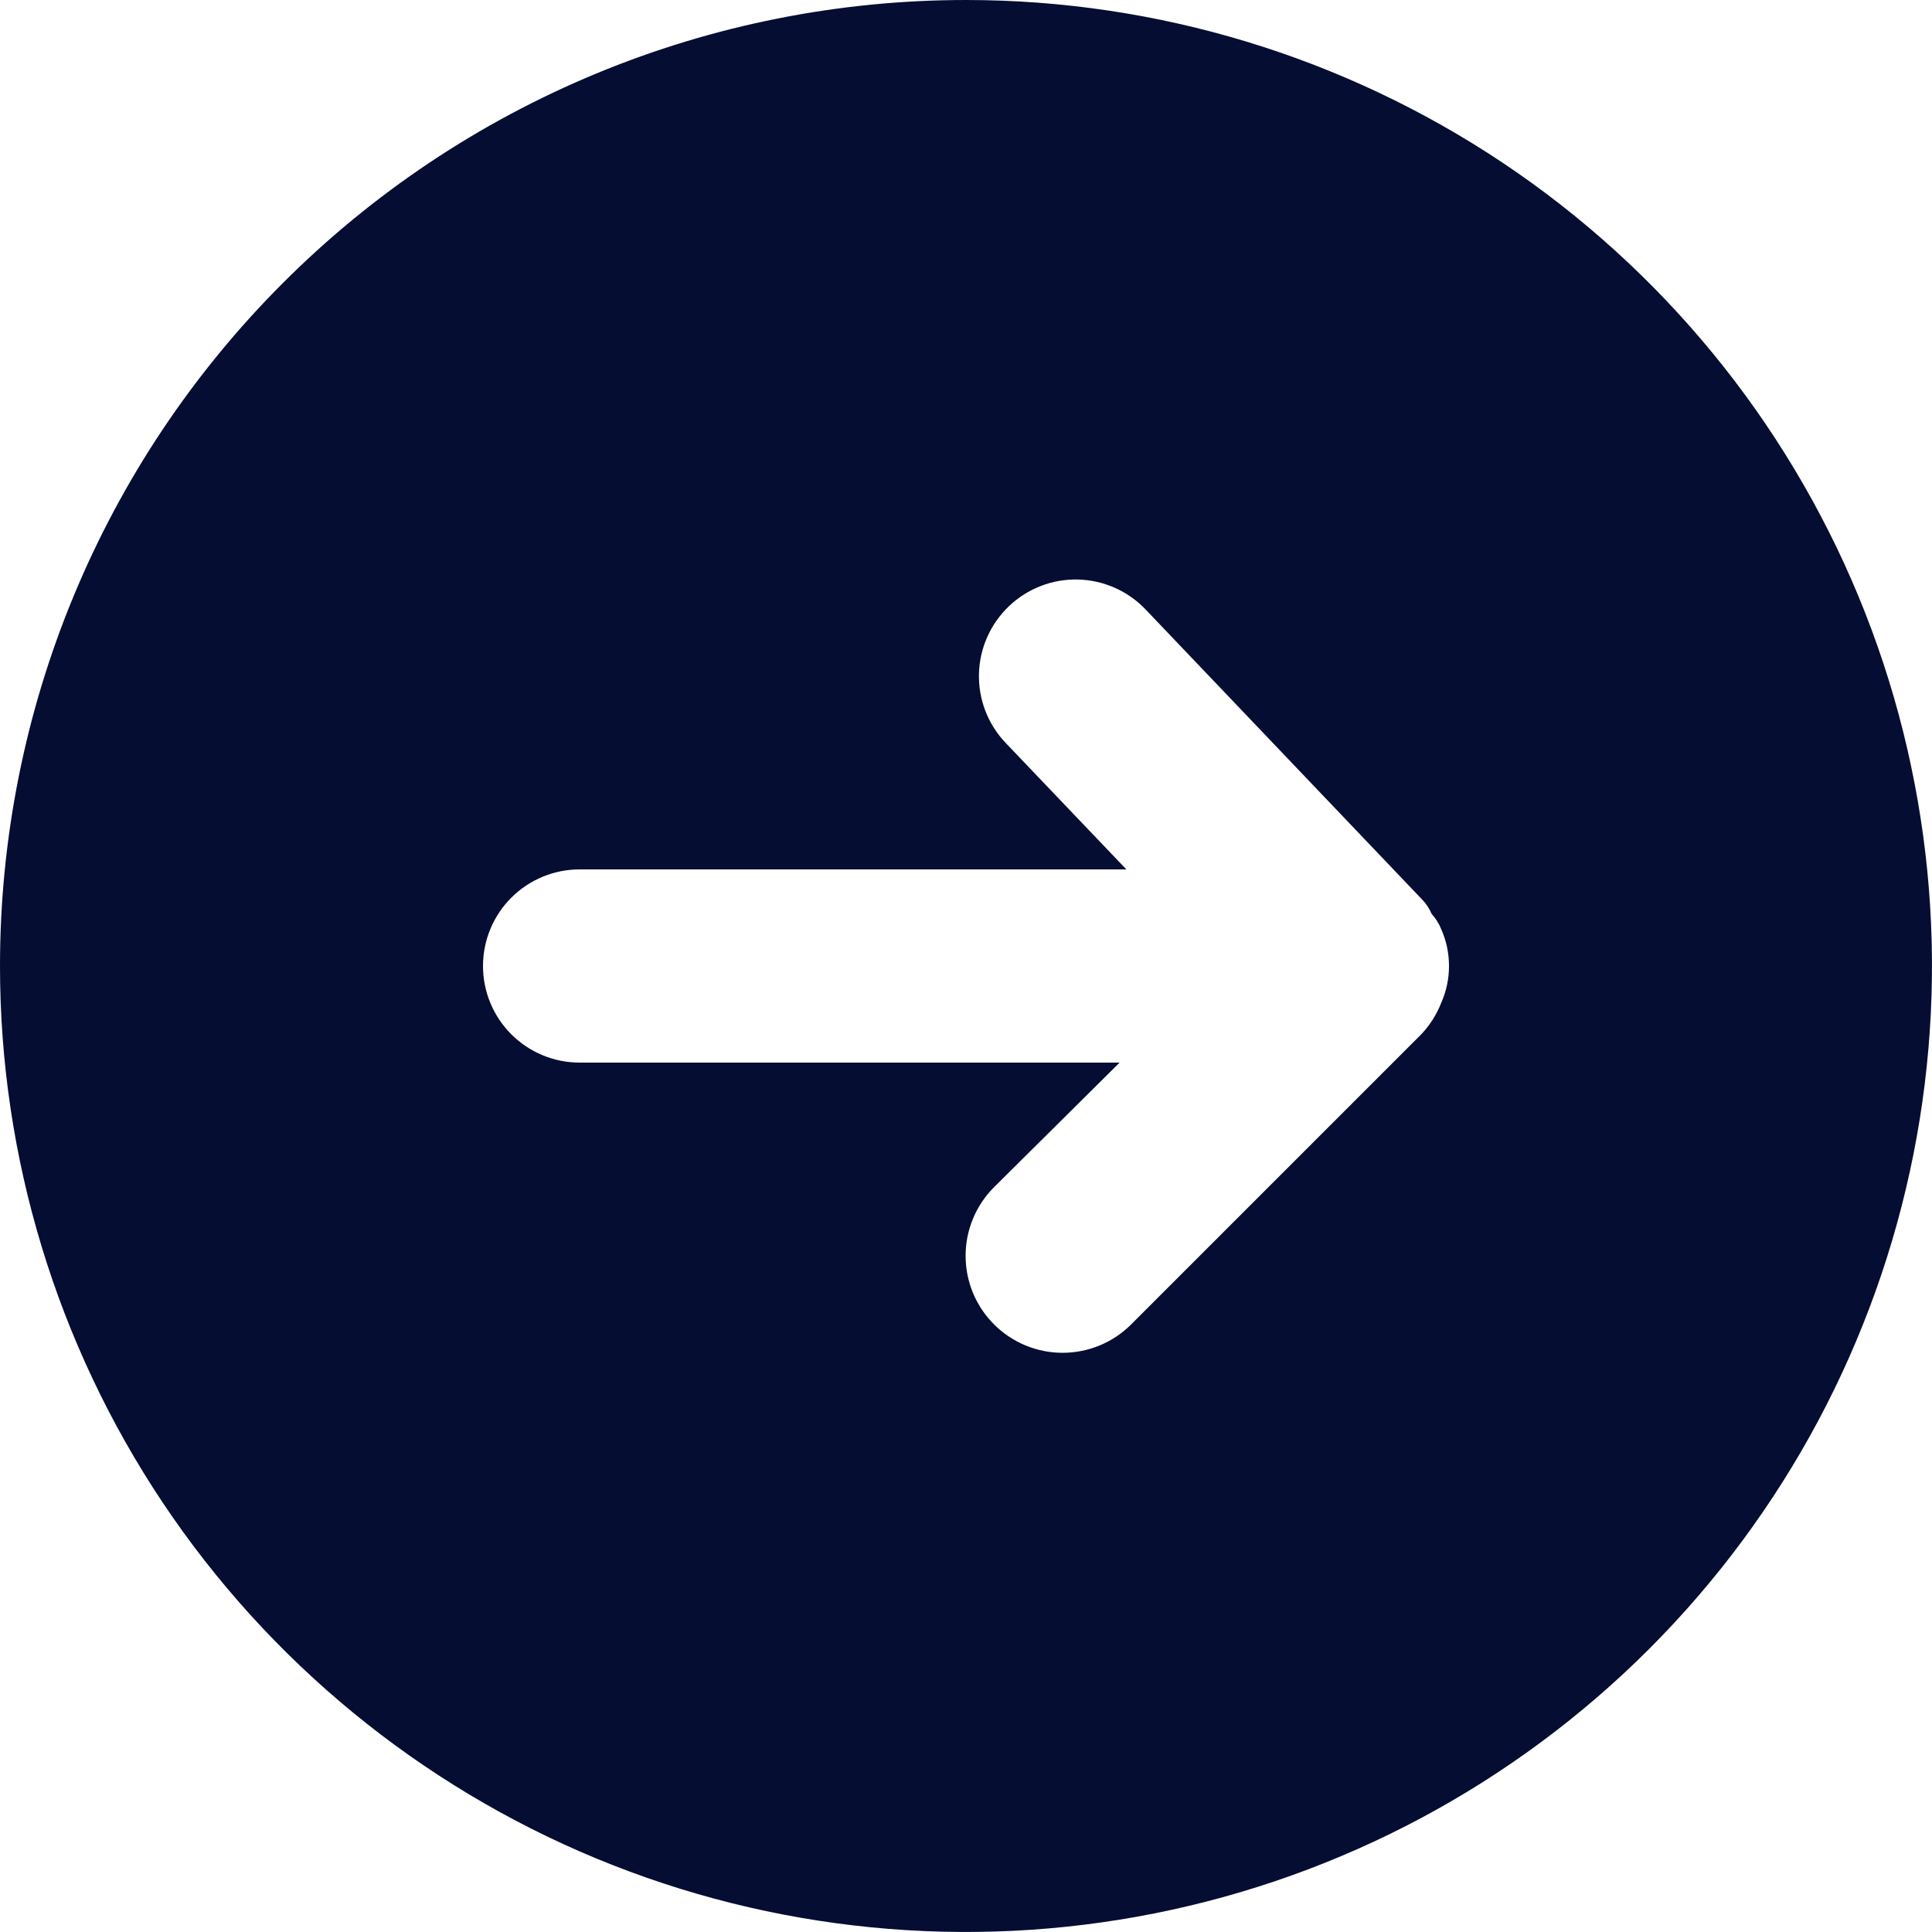
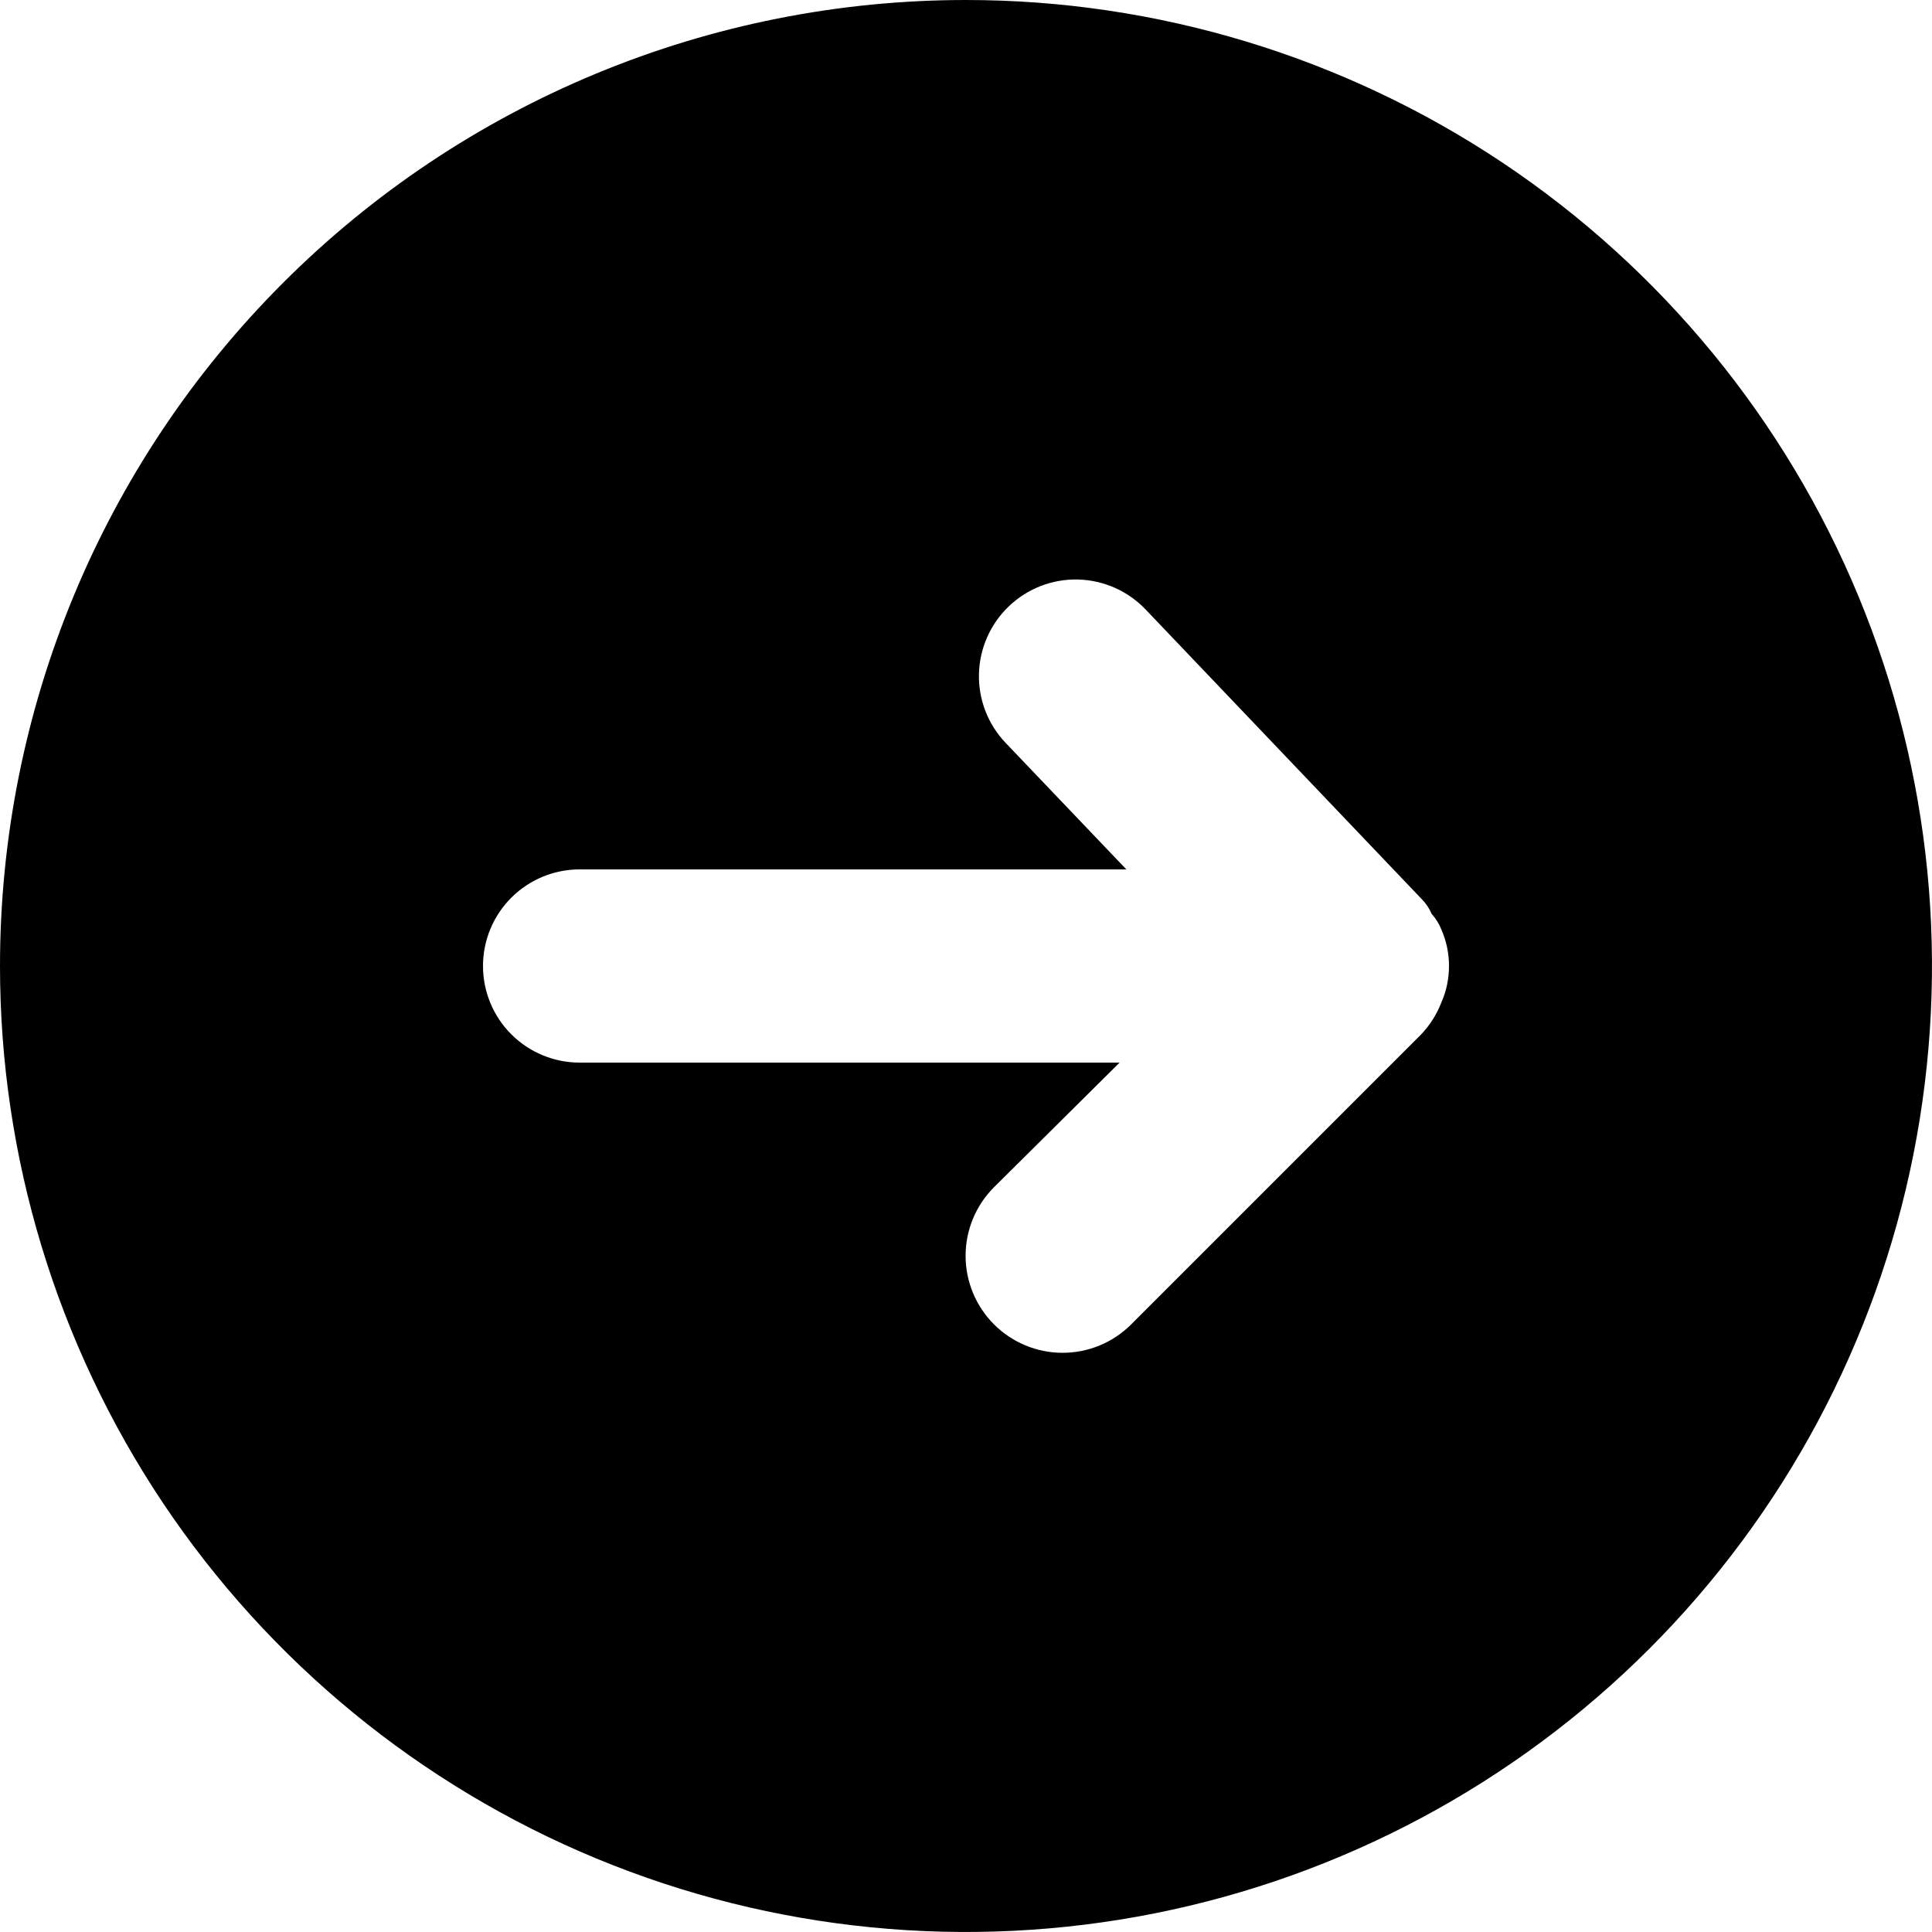
<svg xmlns="http://www.w3.org/2000/svg" width="24" height="24" viewBox="0 0 24 24" fill="none">
-   <path d="M0 12C0 14.373 0.704 16.693 2.022 18.667C3.341 20.64 5.215 22.178 7.408 23.087C9.601 23.995 12.013 24.232 14.341 23.769C16.669 23.306 18.807 22.163 20.485 20.485C22.163 18.807 23.306 16.669 23.769 14.341C24.232 12.013 23.995 9.601 23.087 7.408C22.178 5.215 20.64 3.341 18.667 2.022C16.693 0.704 14.373 0 12 0C10.424 0 8.864 0.31 7.408 0.913C5.952 1.516 4.629 2.4 3.515 3.515C1.264 5.765 0 8.817 0 12ZM14.232 7.572L17.664 11.172C17.715 11.224 17.756 11.285 17.784 11.352C17.835 11.409 17.876 11.473 17.904 11.544C17.968 11.688 18 11.843 18 12C18 12.157 17.968 12.312 17.904 12.456C17.847 12.603 17.761 12.738 17.652 12.852L14.052 16.452C13.826 16.678 13.52 16.805 13.2 16.805C12.88 16.805 12.574 16.678 12.348 16.452C12.122 16.226 11.995 15.92 11.995 15.6C11.995 15.28 12.122 14.974 12.348 14.748L13.908 13.2H7.2C6.882 13.2 6.577 13.074 6.351 12.848C6.126 12.623 6 12.318 6 12C6 11.682 6.126 11.377 6.351 11.152C6.577 10.926 6.882 10.8 7.2 10.8H13.992L12.492 9.228C12.272 8.997 12.153 8.689 12.161 8.37C12.169 8.052 12.303 7.75 12.534 7.53C12.765 7.31 13.073 7.191 13.392 7.199C13.71 7.207 14.012 7.341 14.232 7.572Z" fill="#050D32" />
+   <path d="M0 12C0 14.373 0.704 16.693 2.022 18.667C3.341 20.64 5.215 22.178 7.408 23.087C9.601 23.995 12.013 24.232 14.341 23.769C16.669 23.306 18.807 22.163 20.485 20.485C22.163 18.807 23.306 16.669 23.769 14.341C24.232 12.013 23.995 9.601 23.087 7.408C22.178 5.215 20.64 3.341 18.667 2.022C16.693 0.704 14.373 0 12 0C10.424 0 8.864 0.31 7.408 0.913C5.952 1.516 4.629 2.4 3.515 3.515C1.264 5.765 0 8.817 0 12ZM14.232 7.572L17.664 11.172C17.715 11.224 17.756 11.285 17.784 11.352C17.835 11.409 17.876 11.473 17.904 11.544C17.968 11.688 18 11.843 18 12C18 12.157 17.968 12.312 17.904 12.456C17.847 12.603 17.761 12.738 17.652 12.852L14.052 16.452C13.826 16.678 13.52 16.805 13.2 16.805C12.88 16.805 12.574 16.678 12.348 16.452C12.122 16.226 11.995 15.92 11.995 15.6C11.995 15.28 12.122 14.974 12.348 14.748L13.908 13.2H7.2C6.882 13.2 6.577 13.074 6.351 12.848C6.126 12.623 6 12.318 6 12C6 11.682 6.126 11.377 6.351 11.152C6.577 10.926 6.882 10.8 7.2 10.8H13.992L12.492 9.228C12.272 8.997 12.153 8.689 12.161 8.37C12.169 8.052 12.303 7.75 12.534 7.53C12.765 7.31 13.073 7.191 13.392 7.199C13.71 7.207 14.012 7.341 14.232 7.572Z" fill="currentColor" />
</svg>
